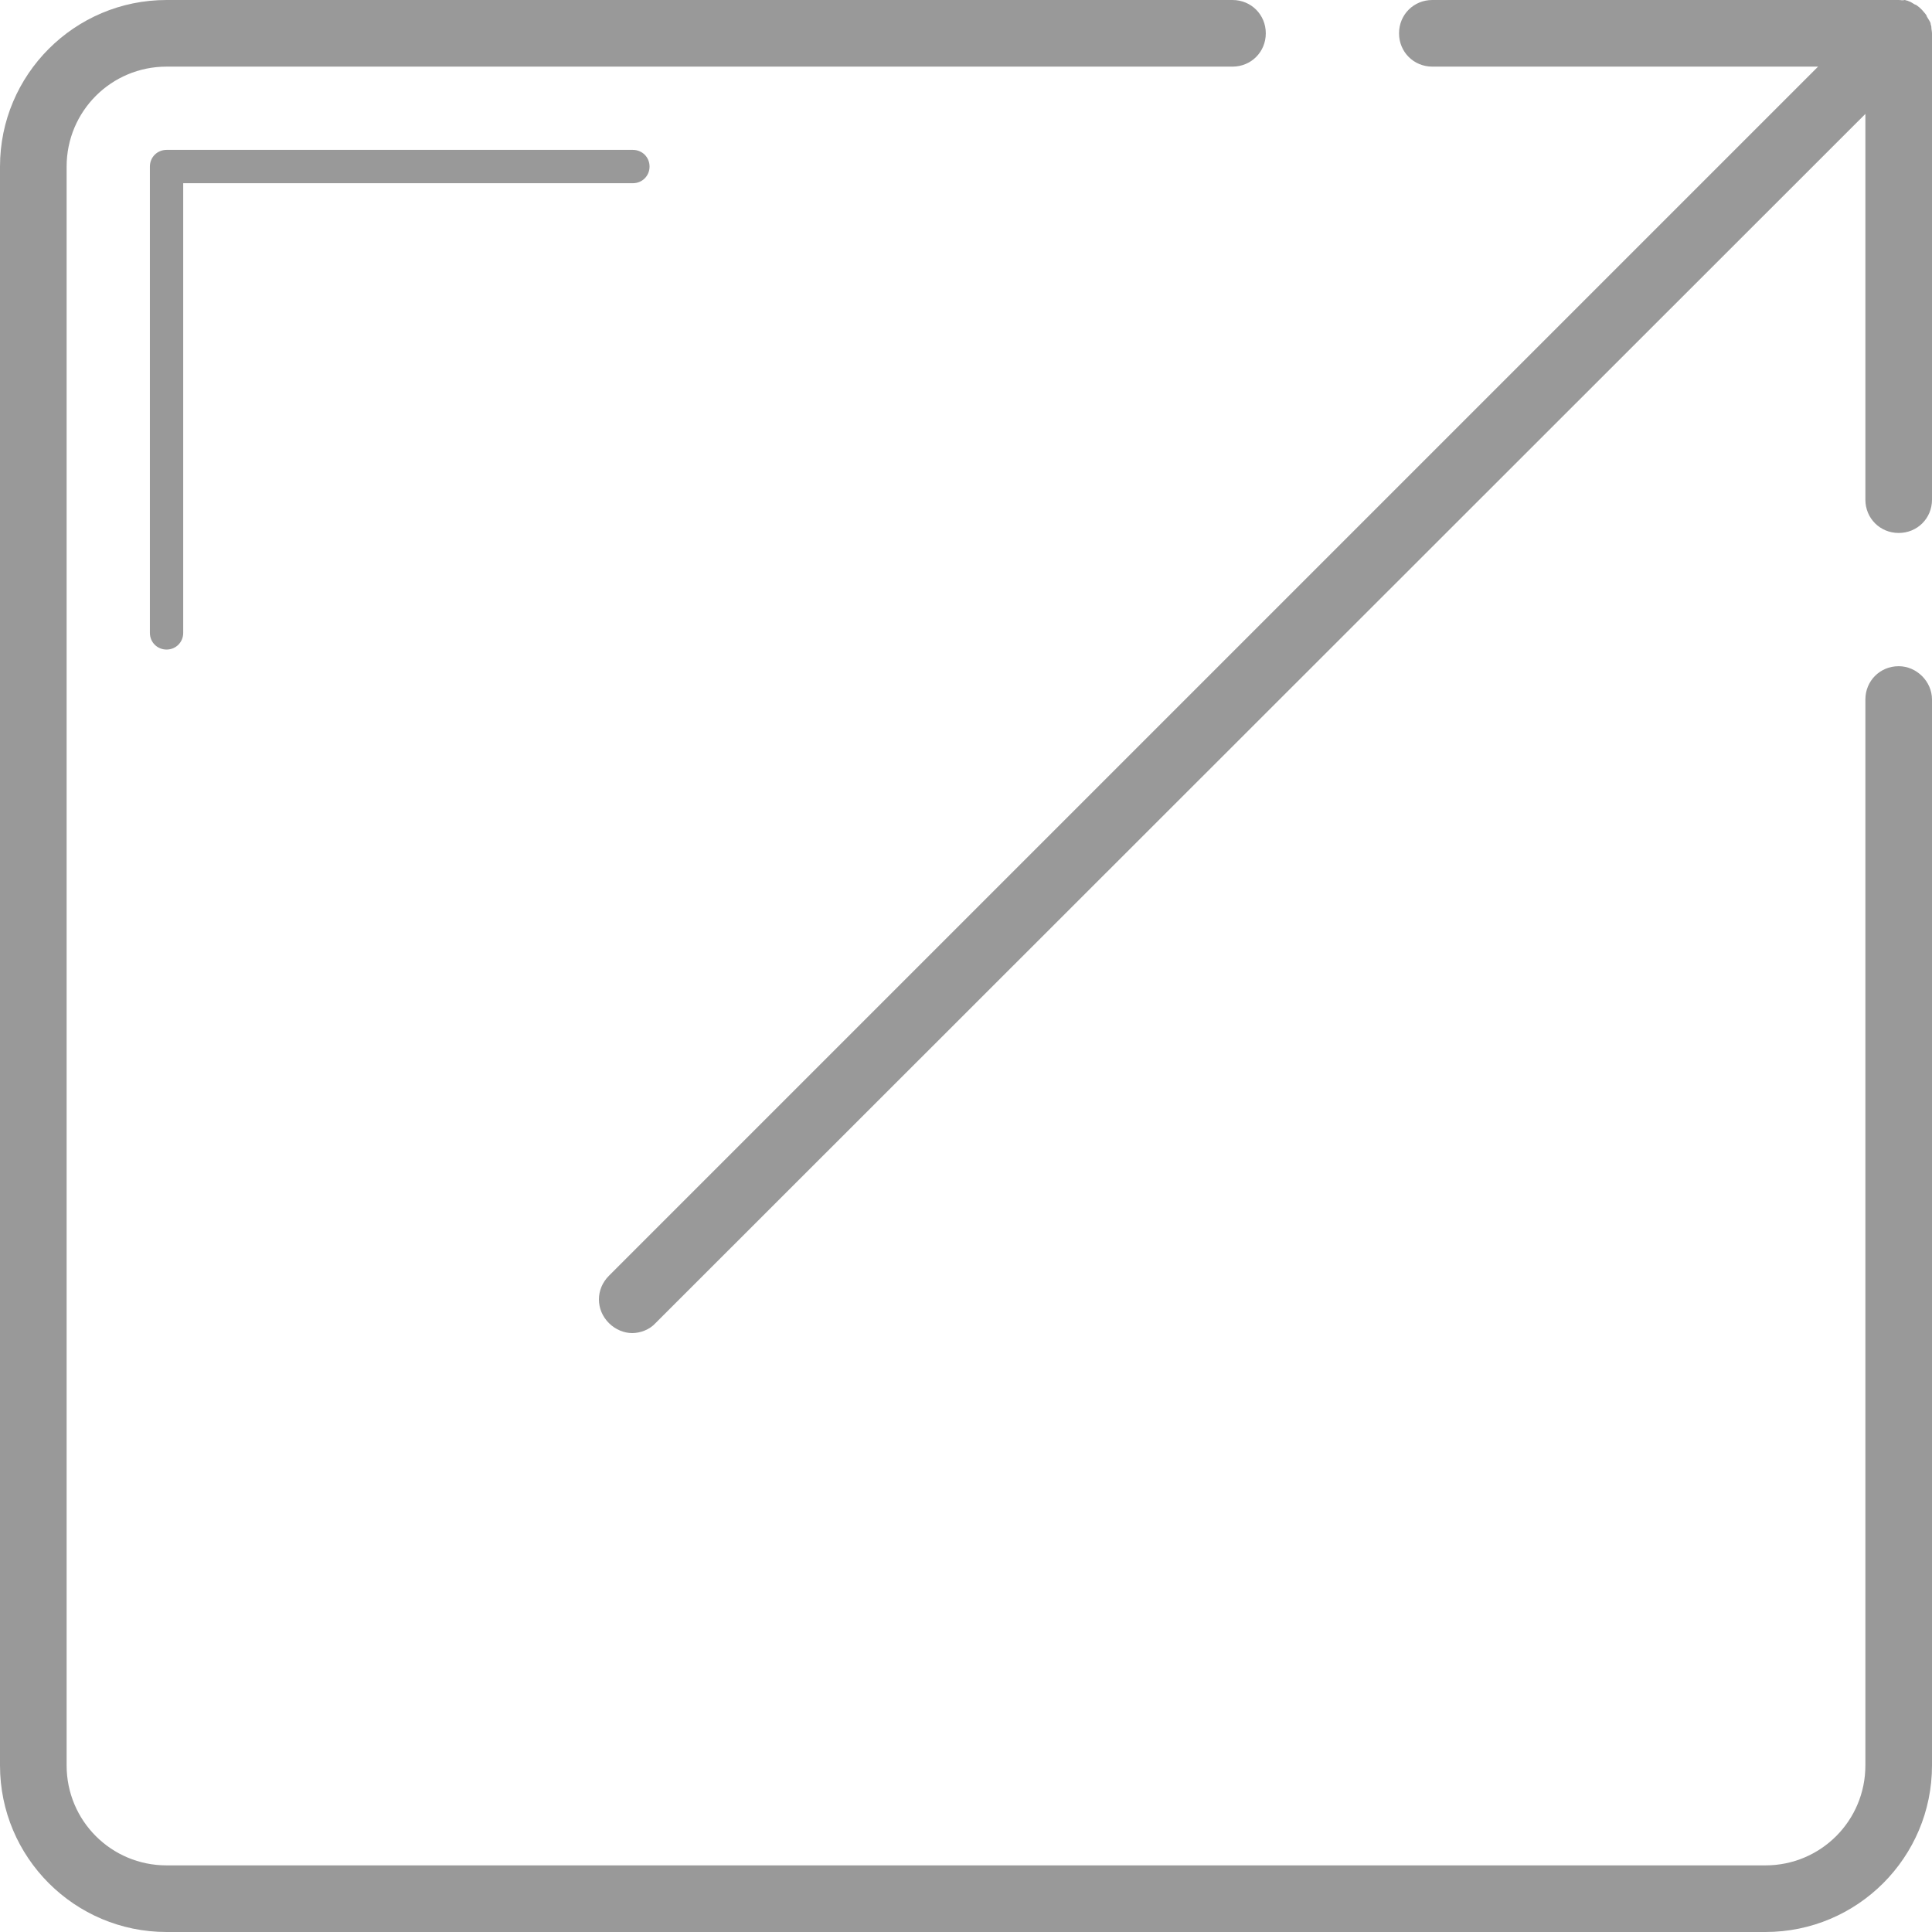
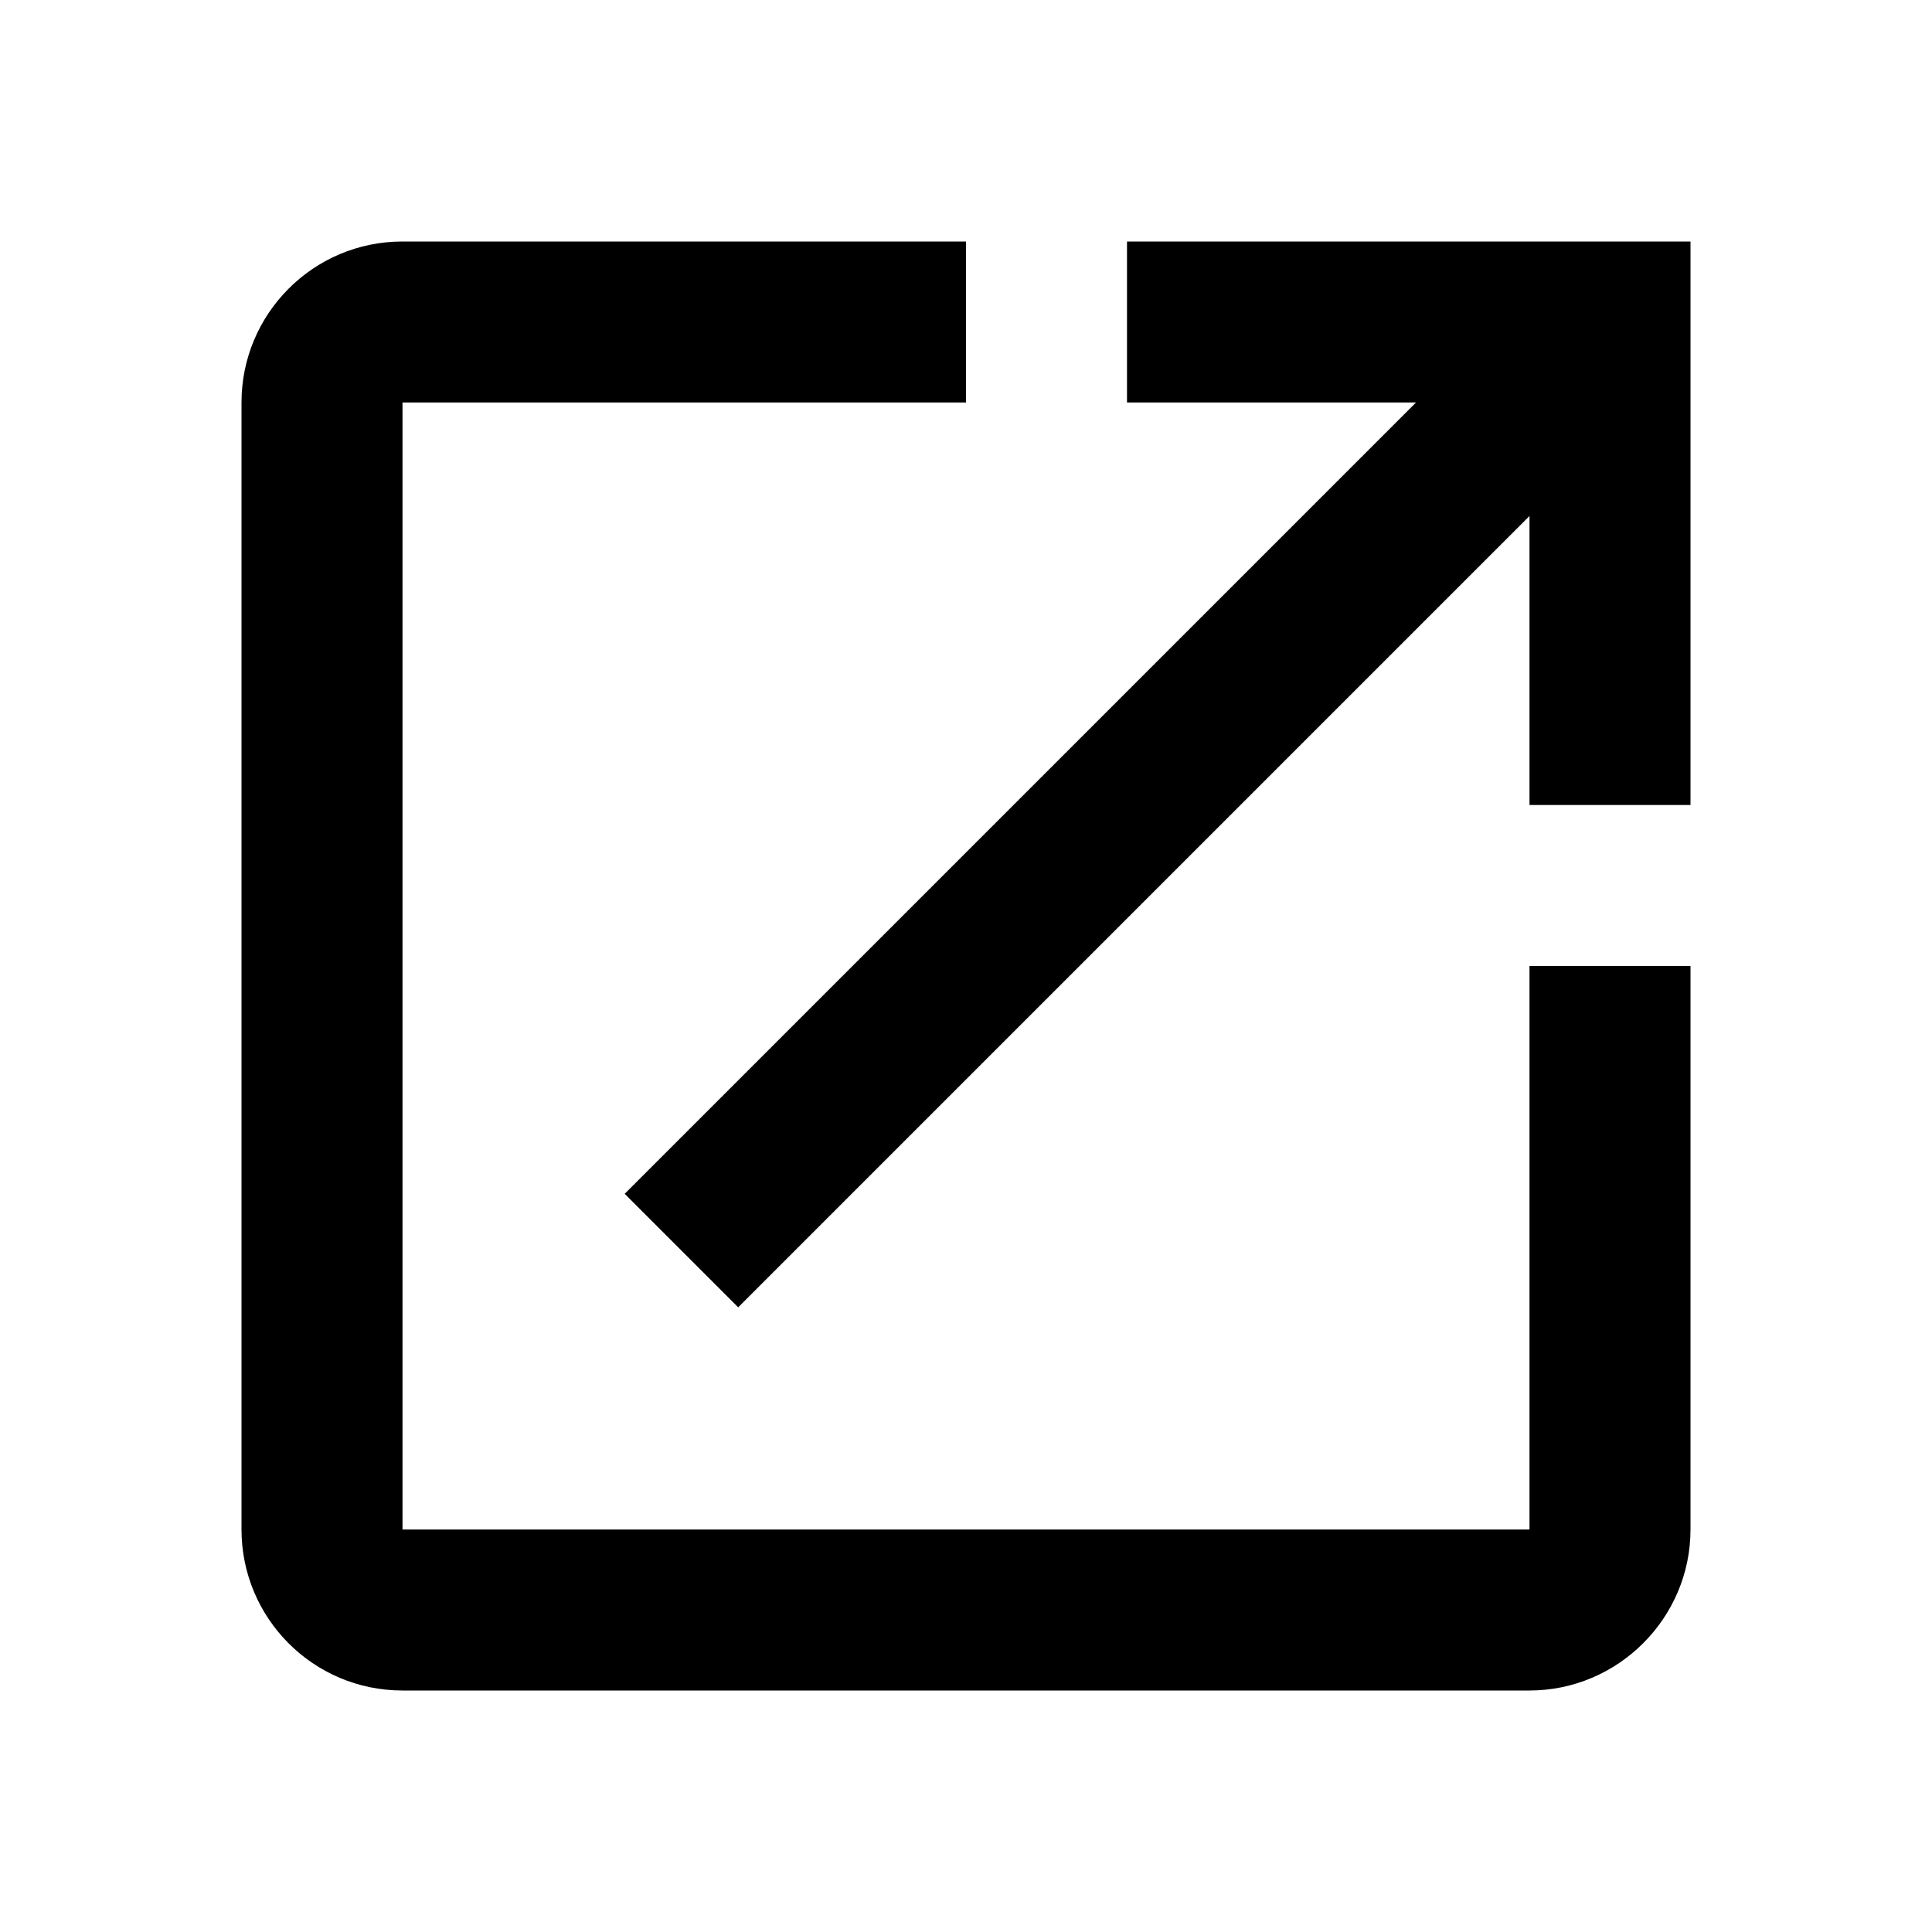
- <svg xmlns="http://www.w3.org/2000/svg" version="1.1" id="Capa_1" x="0px" y="0px" width="512px" height="512px" viewBox="0 0 512 512" enable-background="new 0 0 512 512" xml:space="preserve">
-   <g>
-     <g>
-       <path fill="#999999" d="M503.173,176.552c-4.944,0-8.828,3.884-8.828,8.828v282.483c0,14.653-11.829,26.482-26.482,26.482H44.138    c-14.653,0-26.482-11.829-26.482-26.482V44.138c0-14.653,11.829-26.482,26.482-26.482h282.483c4.943,0,8.827-3.884,8.827-8.828    S331.564,0,326.621,0H44.138C19.774,0,0,19.774,0,44.138v423.725C0,492.227,19.774,512,44.138,512h423.725    C492.227,512,512,492.227,512,467.862V185.379C512,180.612,507.939,176.552,503.173,176.552z" />
-       <path fill="#999999" d="M511.823,7.062c0-0.176-0.177-0.53-0.177-0.706c0-0.353-0.176-0.53-0.353-0.883s-0.354-0.53-0.53-0.883    c-0.176-0.176-0.176-0.53-0.353-0.706c-0.706-0.883-1.412-1.766-2.472-2.472c-0.177-0.177-0.529-0.177-0.706-0.353    c-0.354-0.177-0.53-0.354-0.883-0.53c-0.354-0.177-0.53-0.177-0.883-0.353c-0.177,0-0.53-0.177-0.706-0.177    c-0.53,0.177-1.06,0-1.59,0l0,0H379.586c-4.943,0-8.827,3.884-8.827,8.828s3.884,8.828,8.827,8.828H481.81L161.368,338.097    c-3.531,3.531-3.531,9.004,0,12.535c1.766,1.766,4.061,2.648,6.179,2.648c2.119,0,4.59-0.883,6.18-2.648L494.345,30.19v102.224    c0,4.943,3.884,8.827,8.828,8.827c4.943,0,8.827-3.884,8.827-8.827V8.828C512,8.298,511.823,7.768,511.823,7.062z" />
-       <path fill="#999999" d="M44.138,39.724c-2.472,0-4.414,1.942-4.414,4.414v123.586c0,2.472,1.942,4.414,4.414,4.414    c2.472,0,4.414-1.942,4.414-4.414V48.552h119.172c2.472,0,4.414-1.942,4.414-4.414c0-2.472-1.942-4.414-4.414-4.414H44.138z" />
-     </g>
-   </g>
+ <svg xmlns="http://www.w3.org/2000/svg" fill="#000000" height="24" viewBox="0 0 24 24" width="24">
+   <path d="M0 0h24v24H0z" fill="none" />
+   <path d="M19 19H5V5h7V3H5c-1.11 0-2 .9-2 2v14c0 1.1.89 2 2 2h14c1.1 0 2-.9 2-2v-7h-2v7zM14 3v2h3.59l-9.83 9.83 1.41 1.41L19 6.41V10h2V3h-7z" />
</svg>
